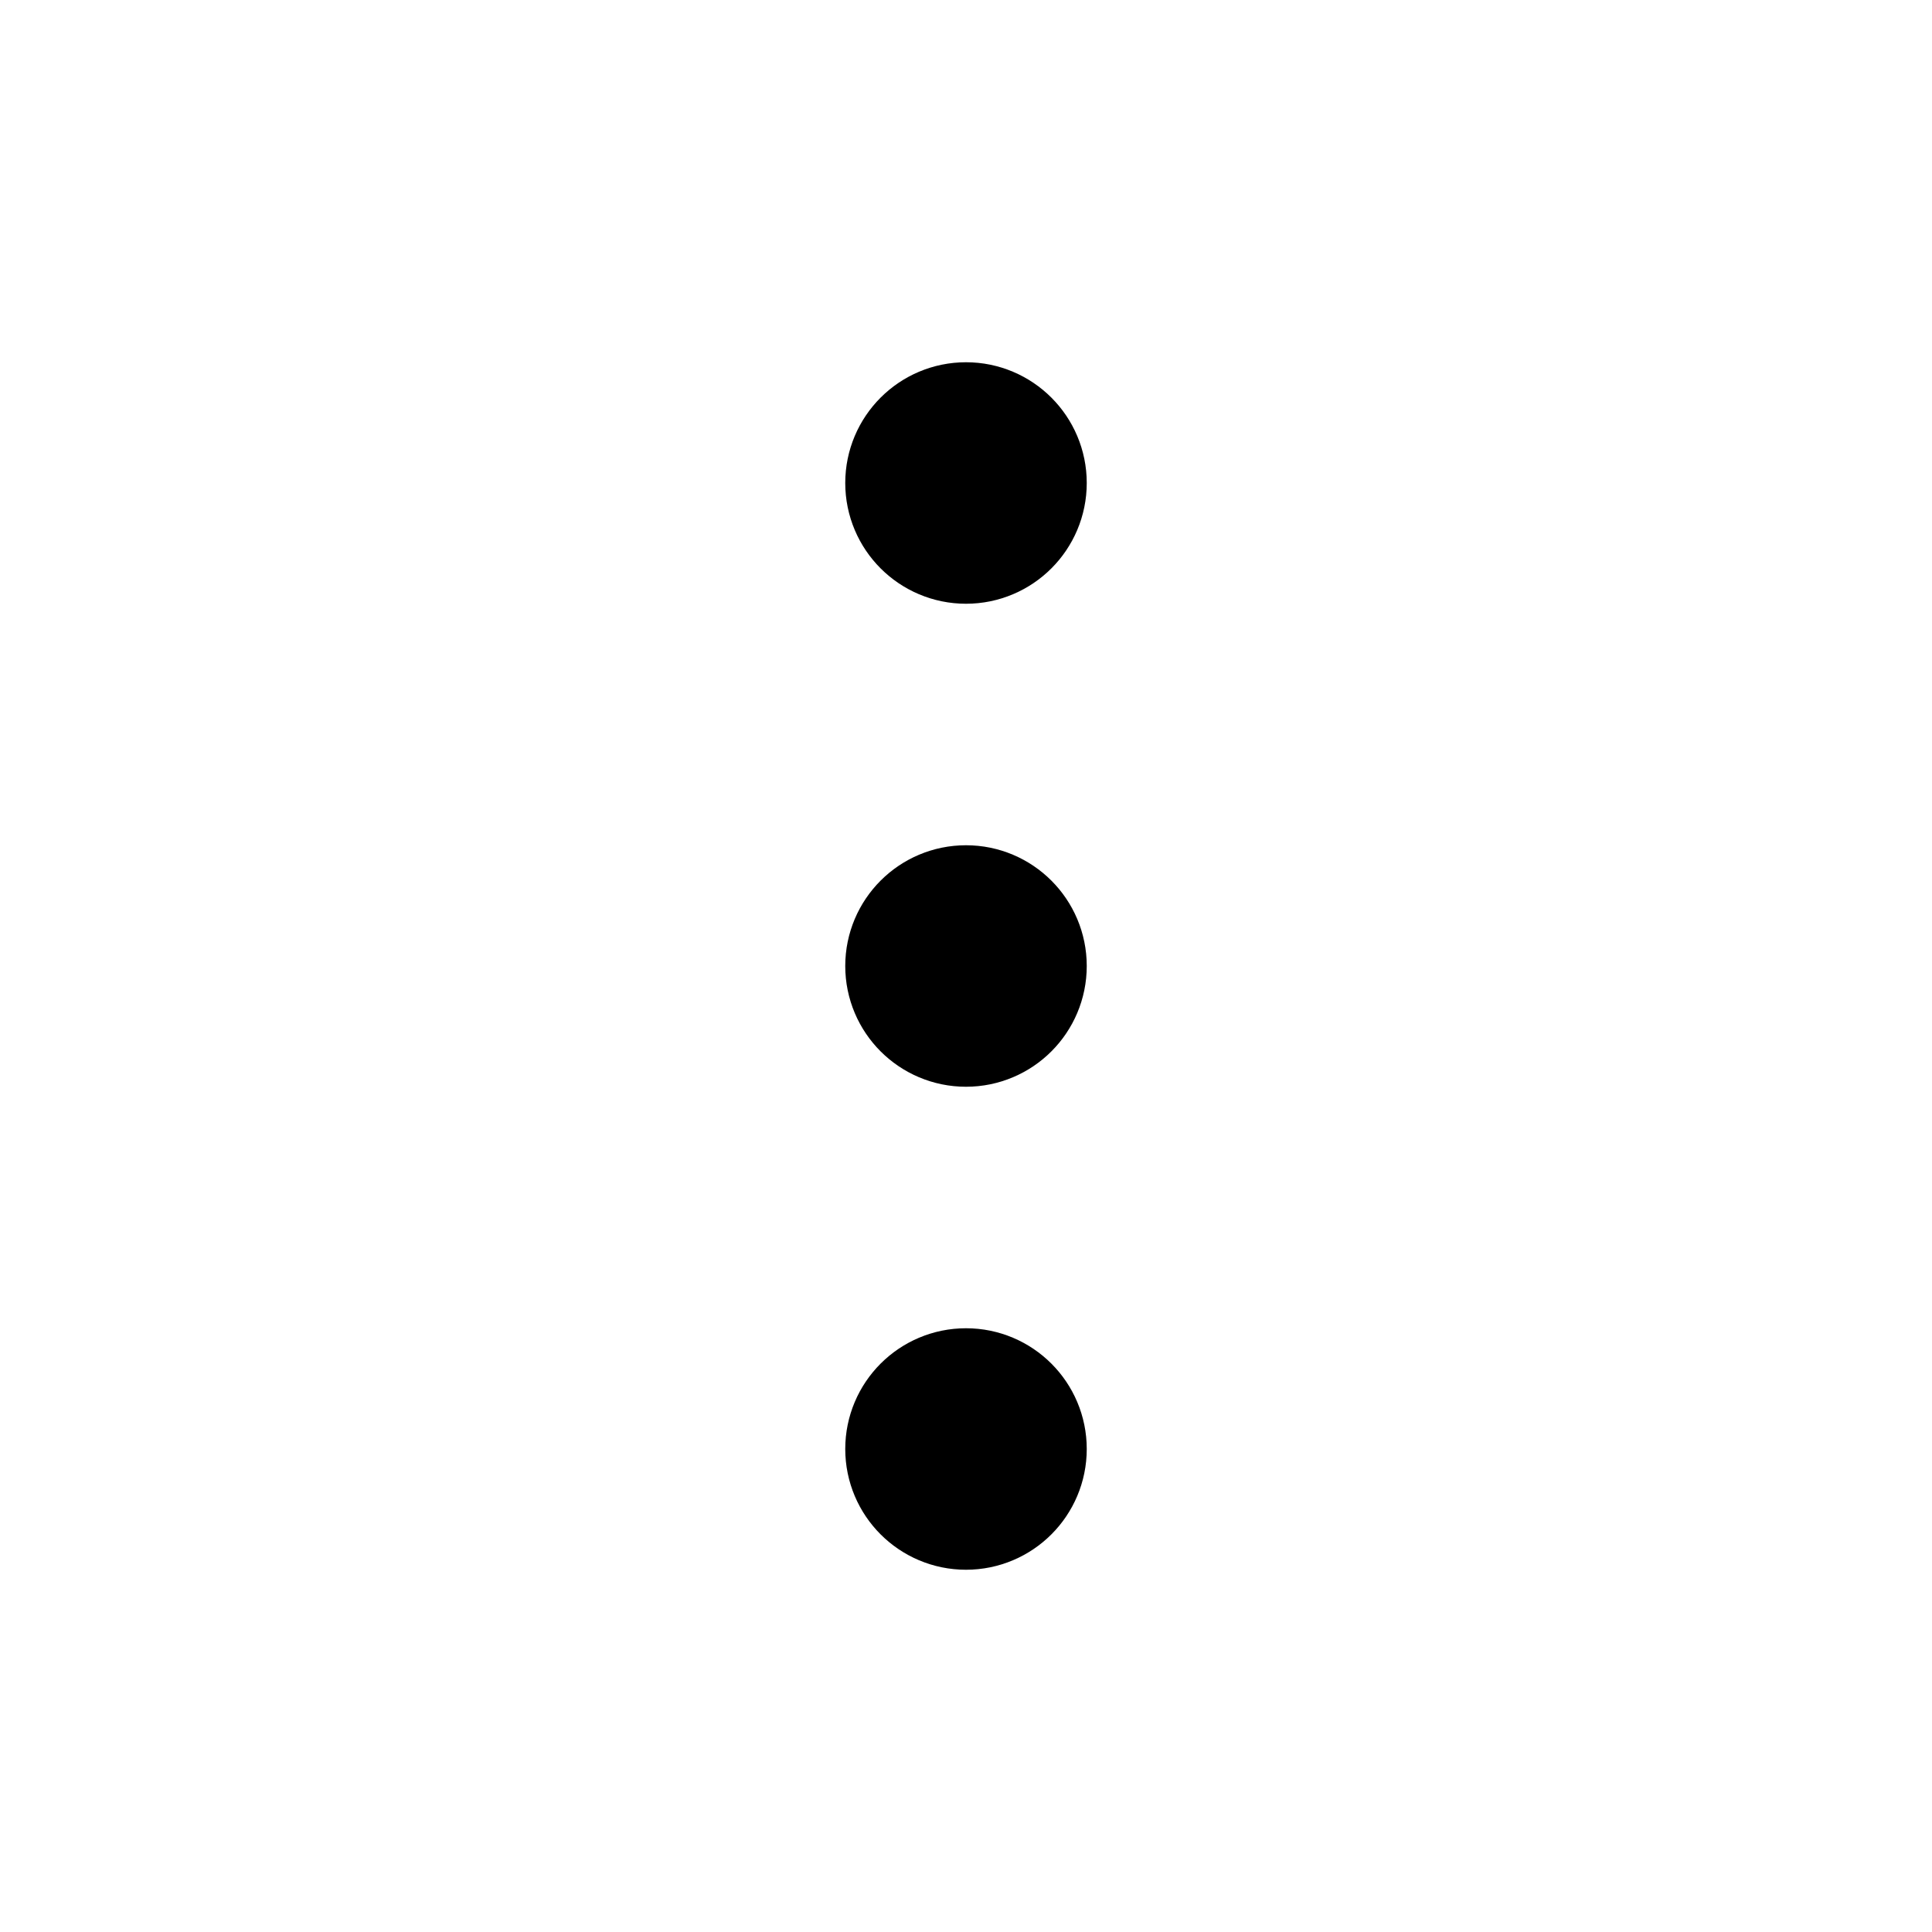
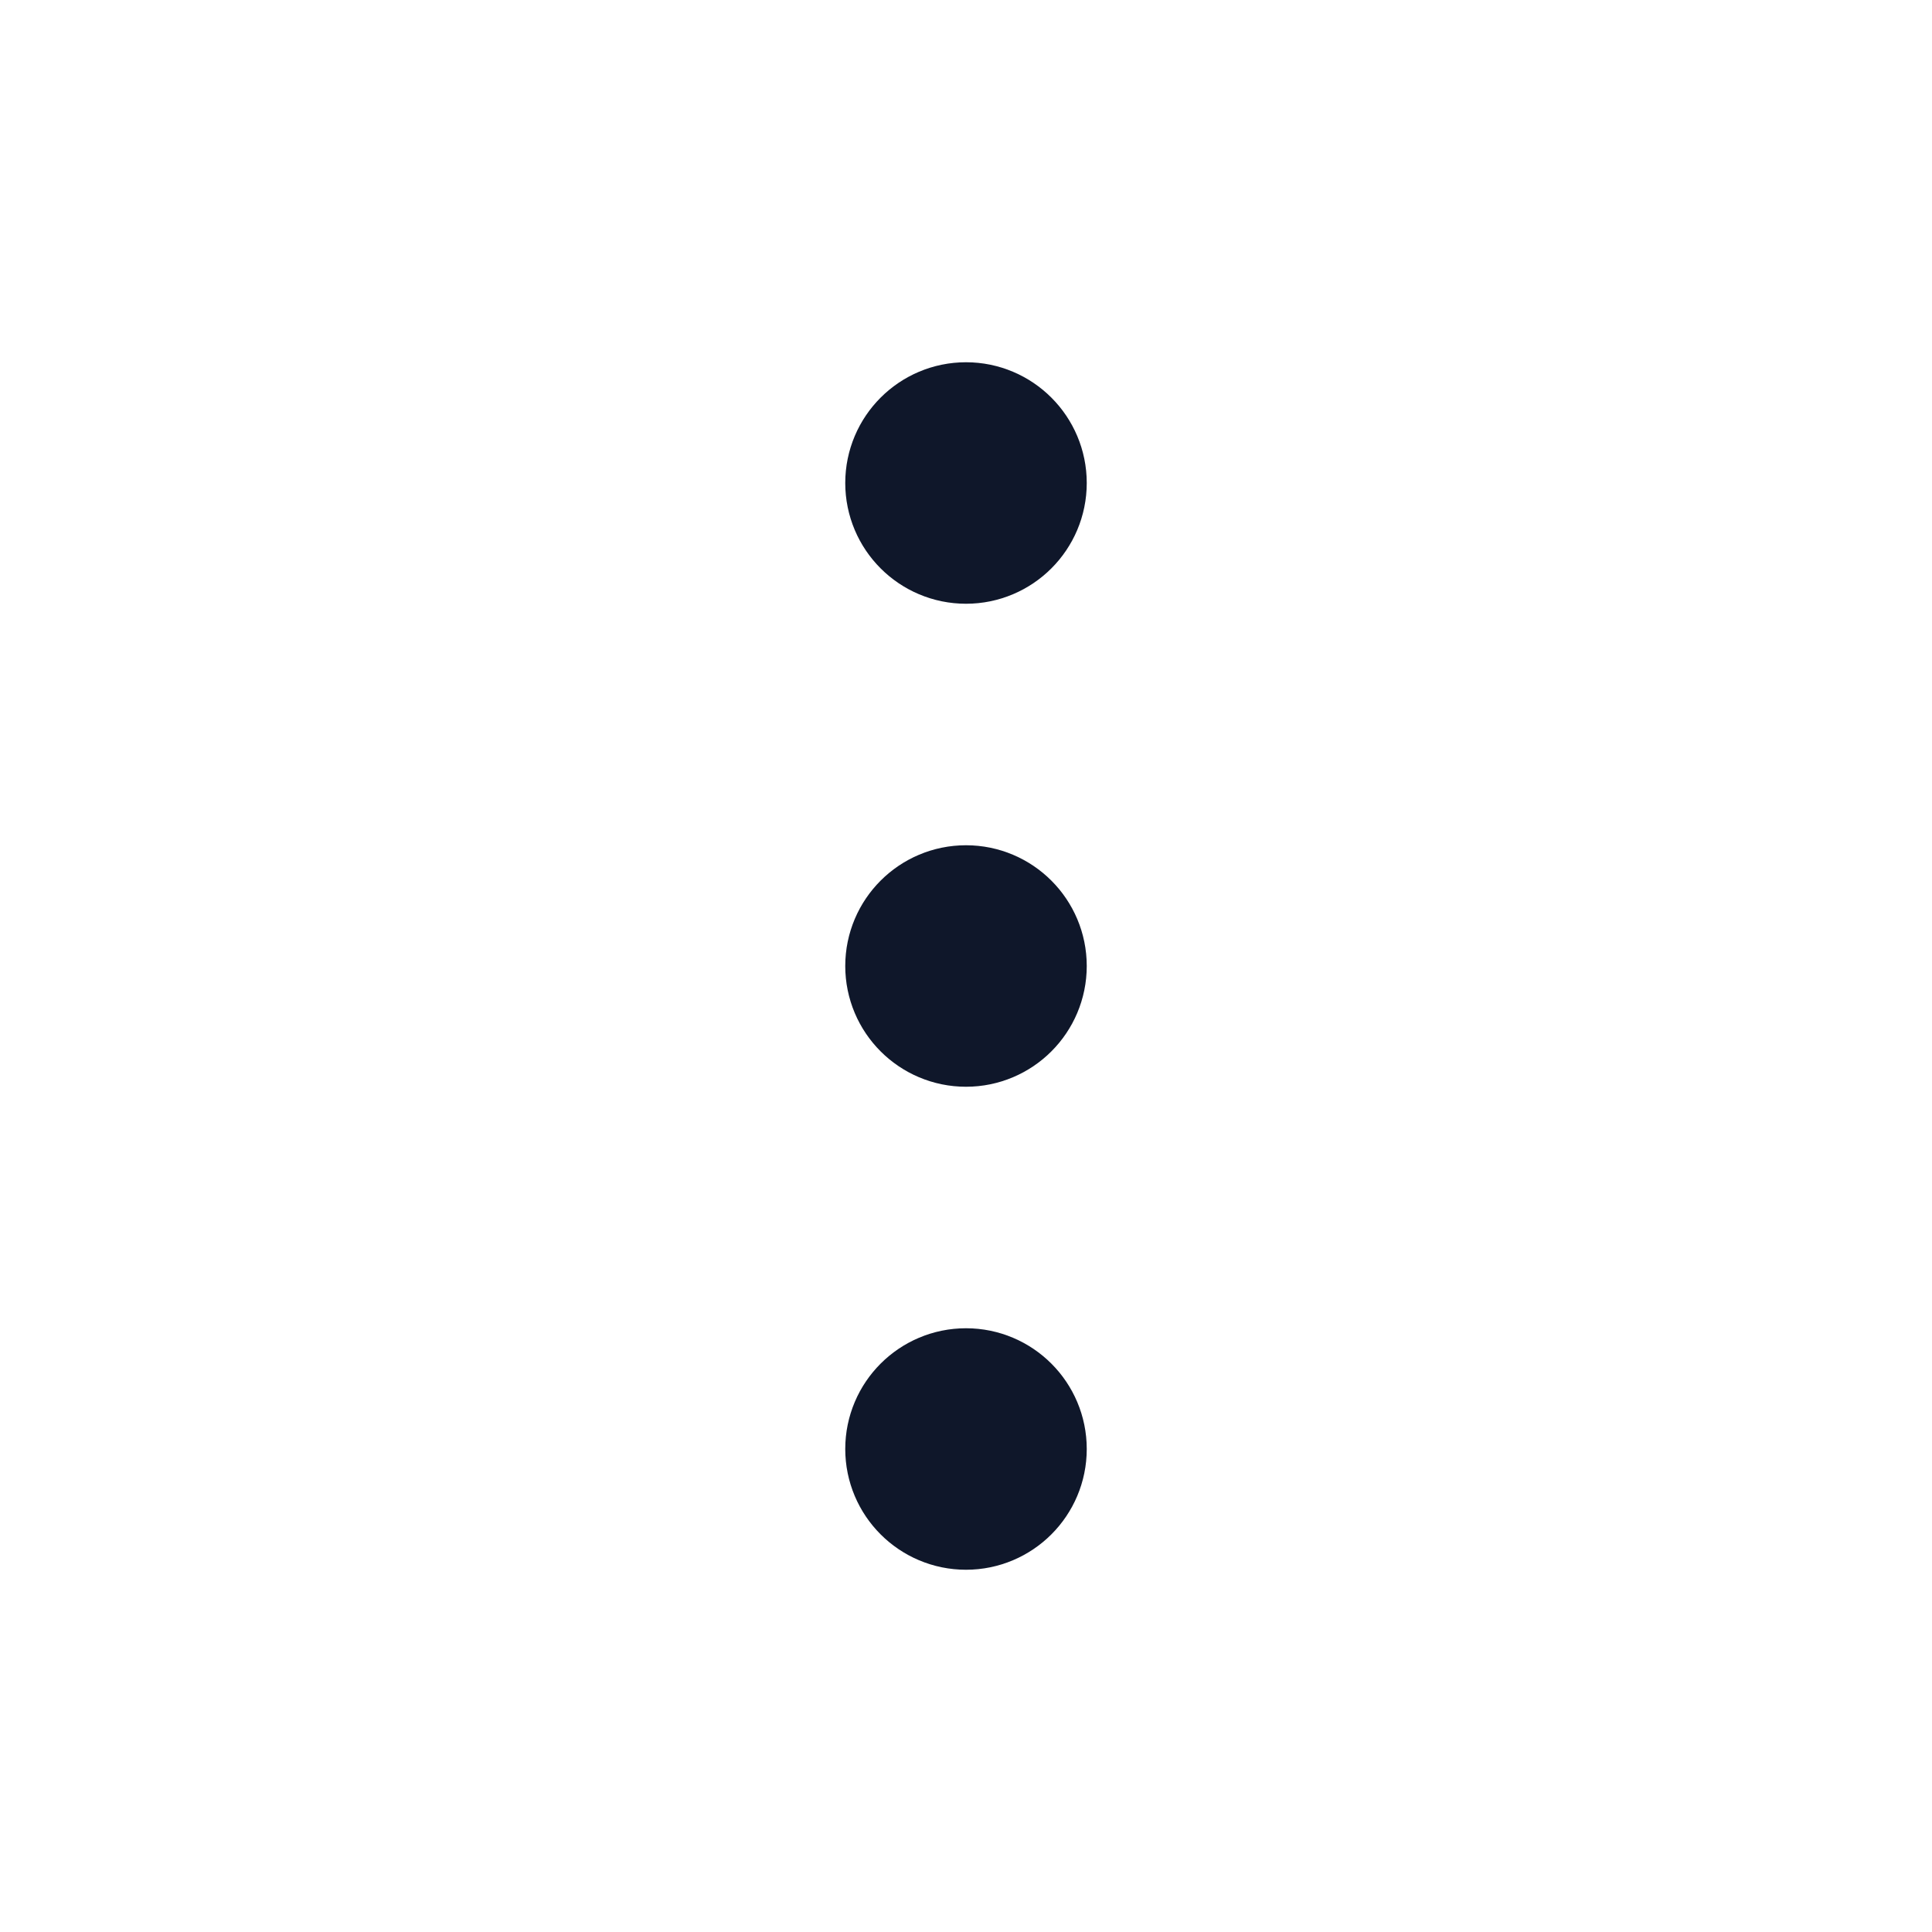
- <svg xmlns="http://www.w3.org/2000/svg" fill="none" viewBox="0 0 24 24" stroke-width="1.5" stroke="currentColor" class="size-6">
-   <path stroke-linecap="round" stroke-linejoin="round" d="M12 6.75a.75.75 0 1 1 0-1.5.75.75 0 0 1 0 1.5ZM12 12.75a.75.75 0 1 1 0-1.5.75.75 0 0 1 0 1.5ZM12 18.75a.75.75 0 1 1 0-1.5.75.75 0 0 1 0 1.5Z" />
+ <svg xmlns="http://www.w3.org/2000/svg" width="24" height="24" viewBox="0 0 24 24" fill="none">
+   <path d="M12 6.75C11.586 6.75 11.25 6.414 11.25 6C11.25 5.586 11.586 5.25 12 5.25C12.414 5.25 12.75 5.586 12.75 6C12.75 6.414 12.414 6.75 12 6.75Z" stroke="#0F172A" stroke-width="1.5" stroke-linecap="round" stroke-linejoin="round" />
+   <path d="M12 12.75C11.586 12.75 11.25 12.414 11.25 12C11.25 11.586 11.586 11.25 12 11.25C12.414 11.25 12.75 11.586 12.75 12C12.75 12.414 12.414 12.75 12 12.75Z" stroke="#0F172A" stroke-width="1.5" stroke-linecap="round" stroke-linejoin="round" />
+   <path d="M12 18.75C11.586 18.75 11.25 18.414 11.25 18C11.25 17.586 11.586 17.25 12 17.25C12.414 17.25 12.75 17.586 12.75 18C12.75 18.414 12.414 18.75 12 18.75Z" stroke="#0F172A" stroke-width="1.5" stroke-linecap="round" stroke-linejoin="round" />
</svg>
